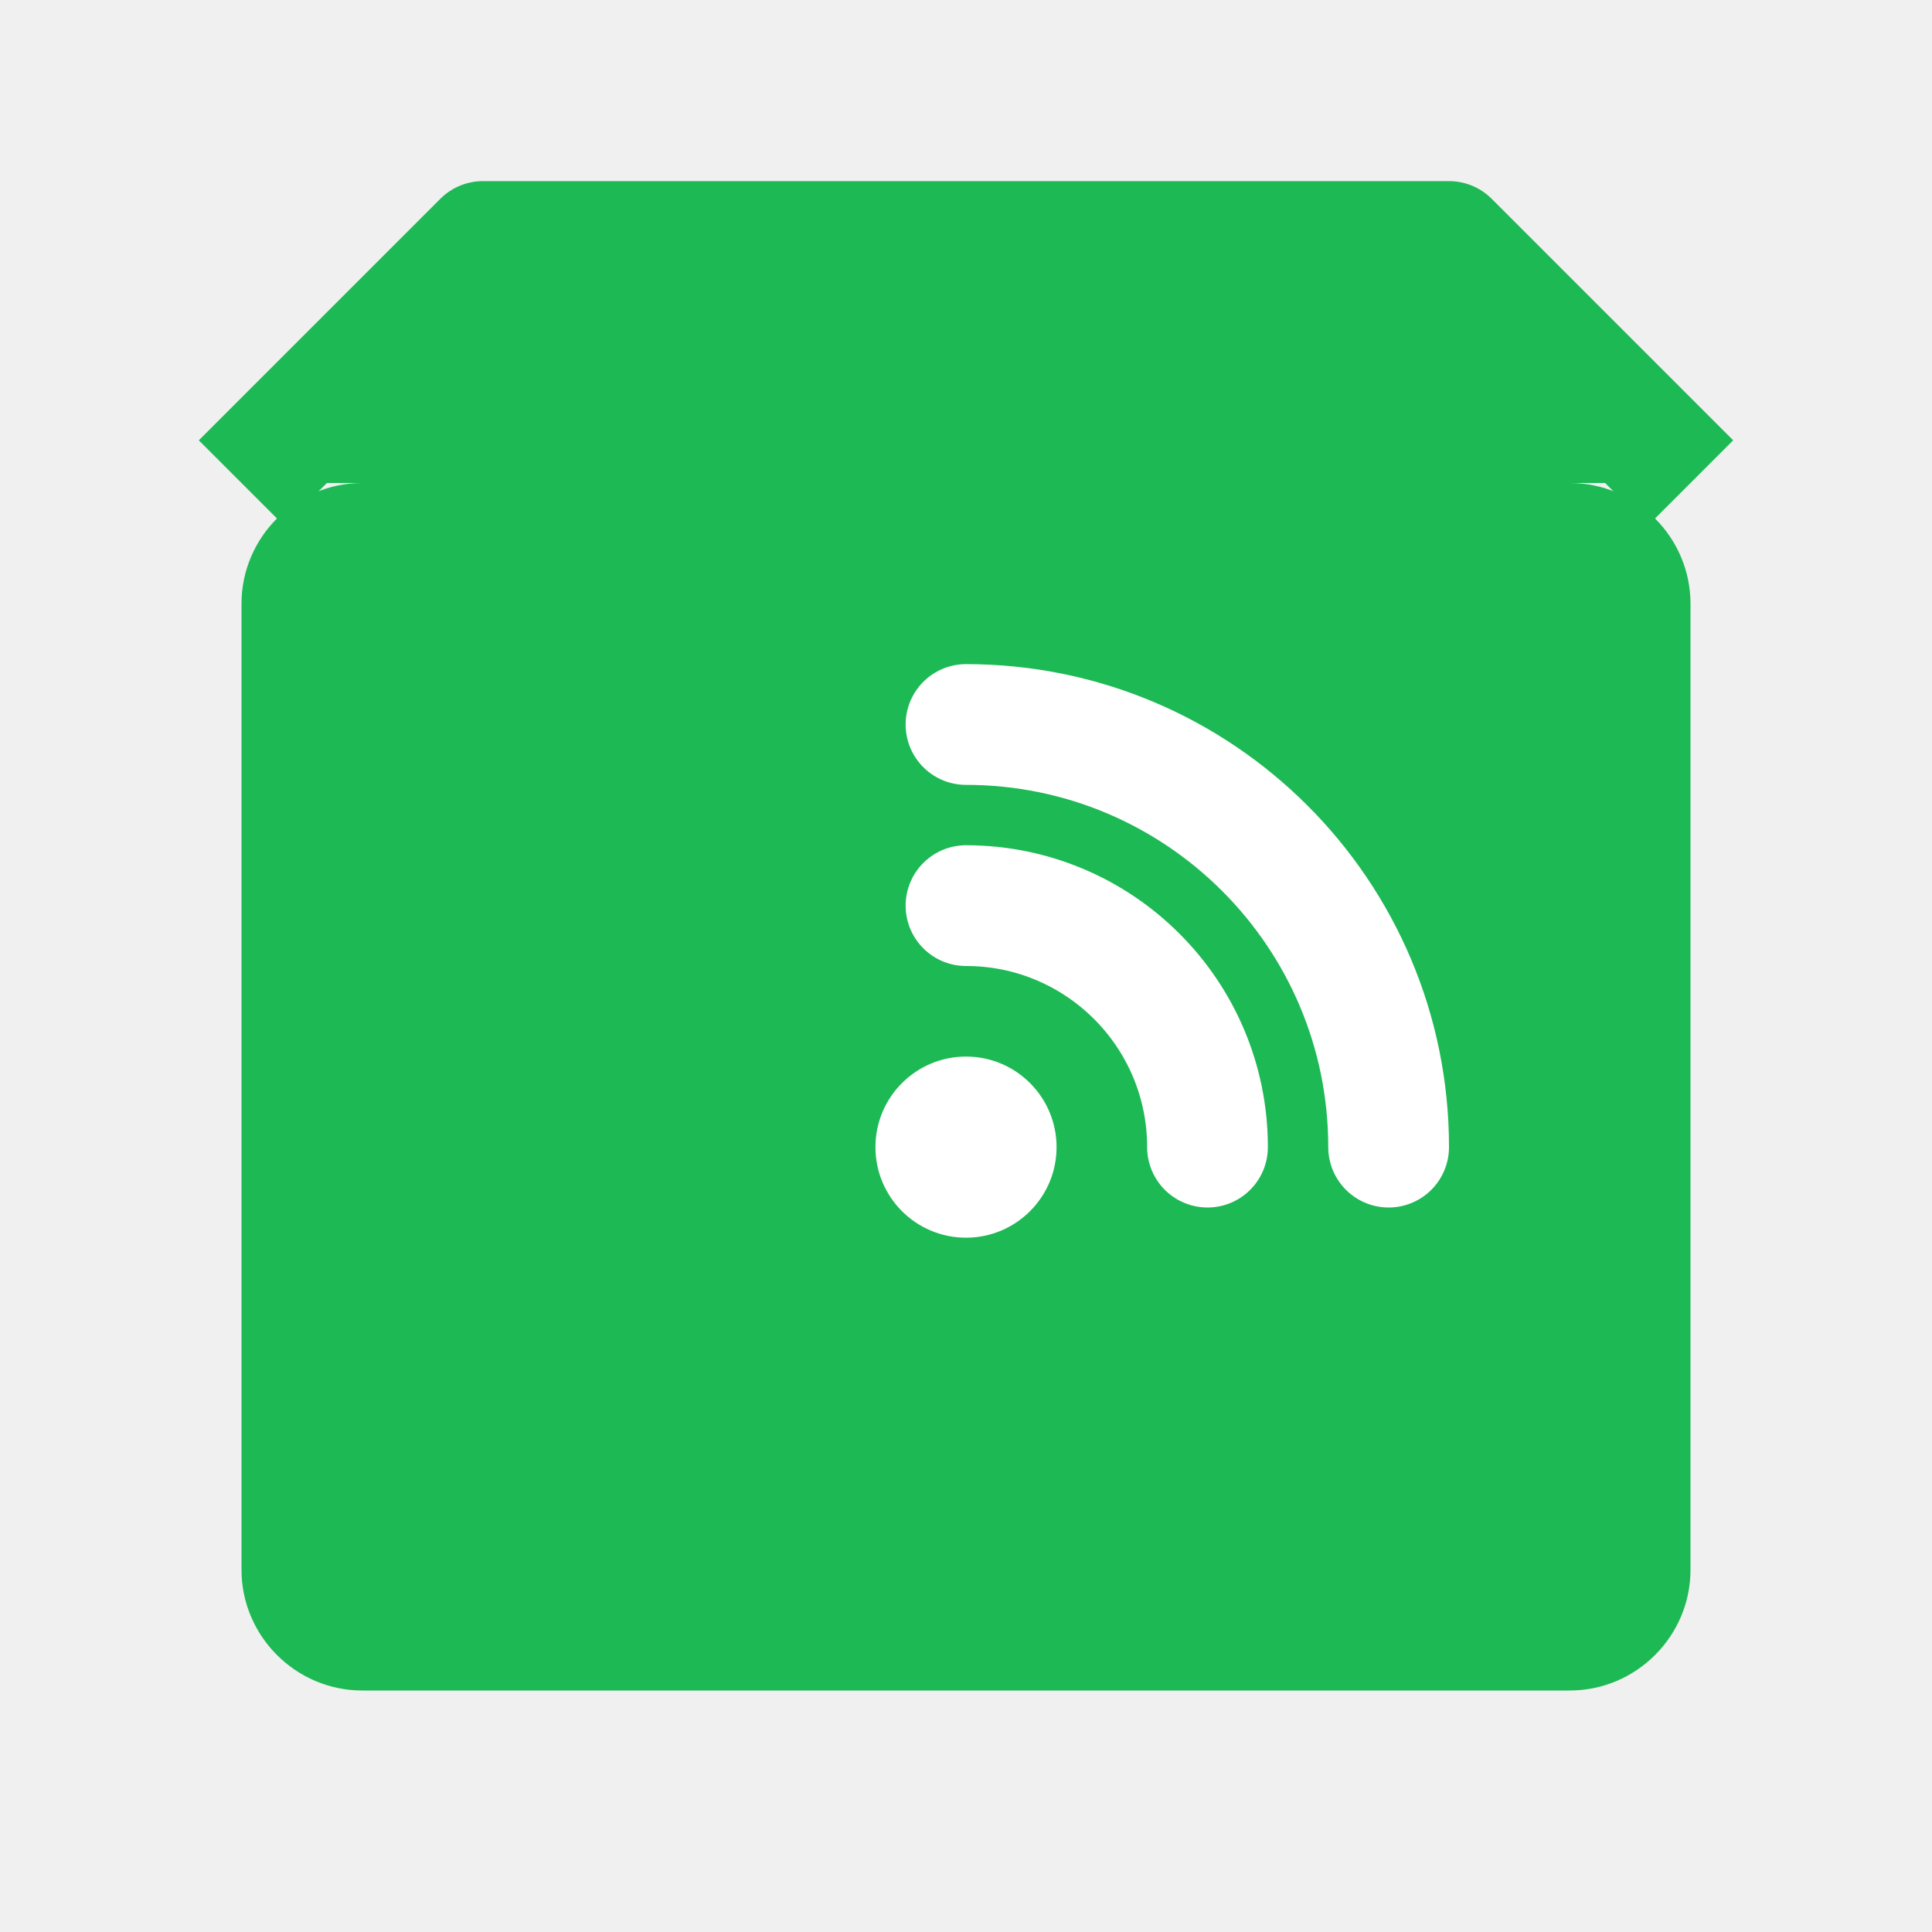
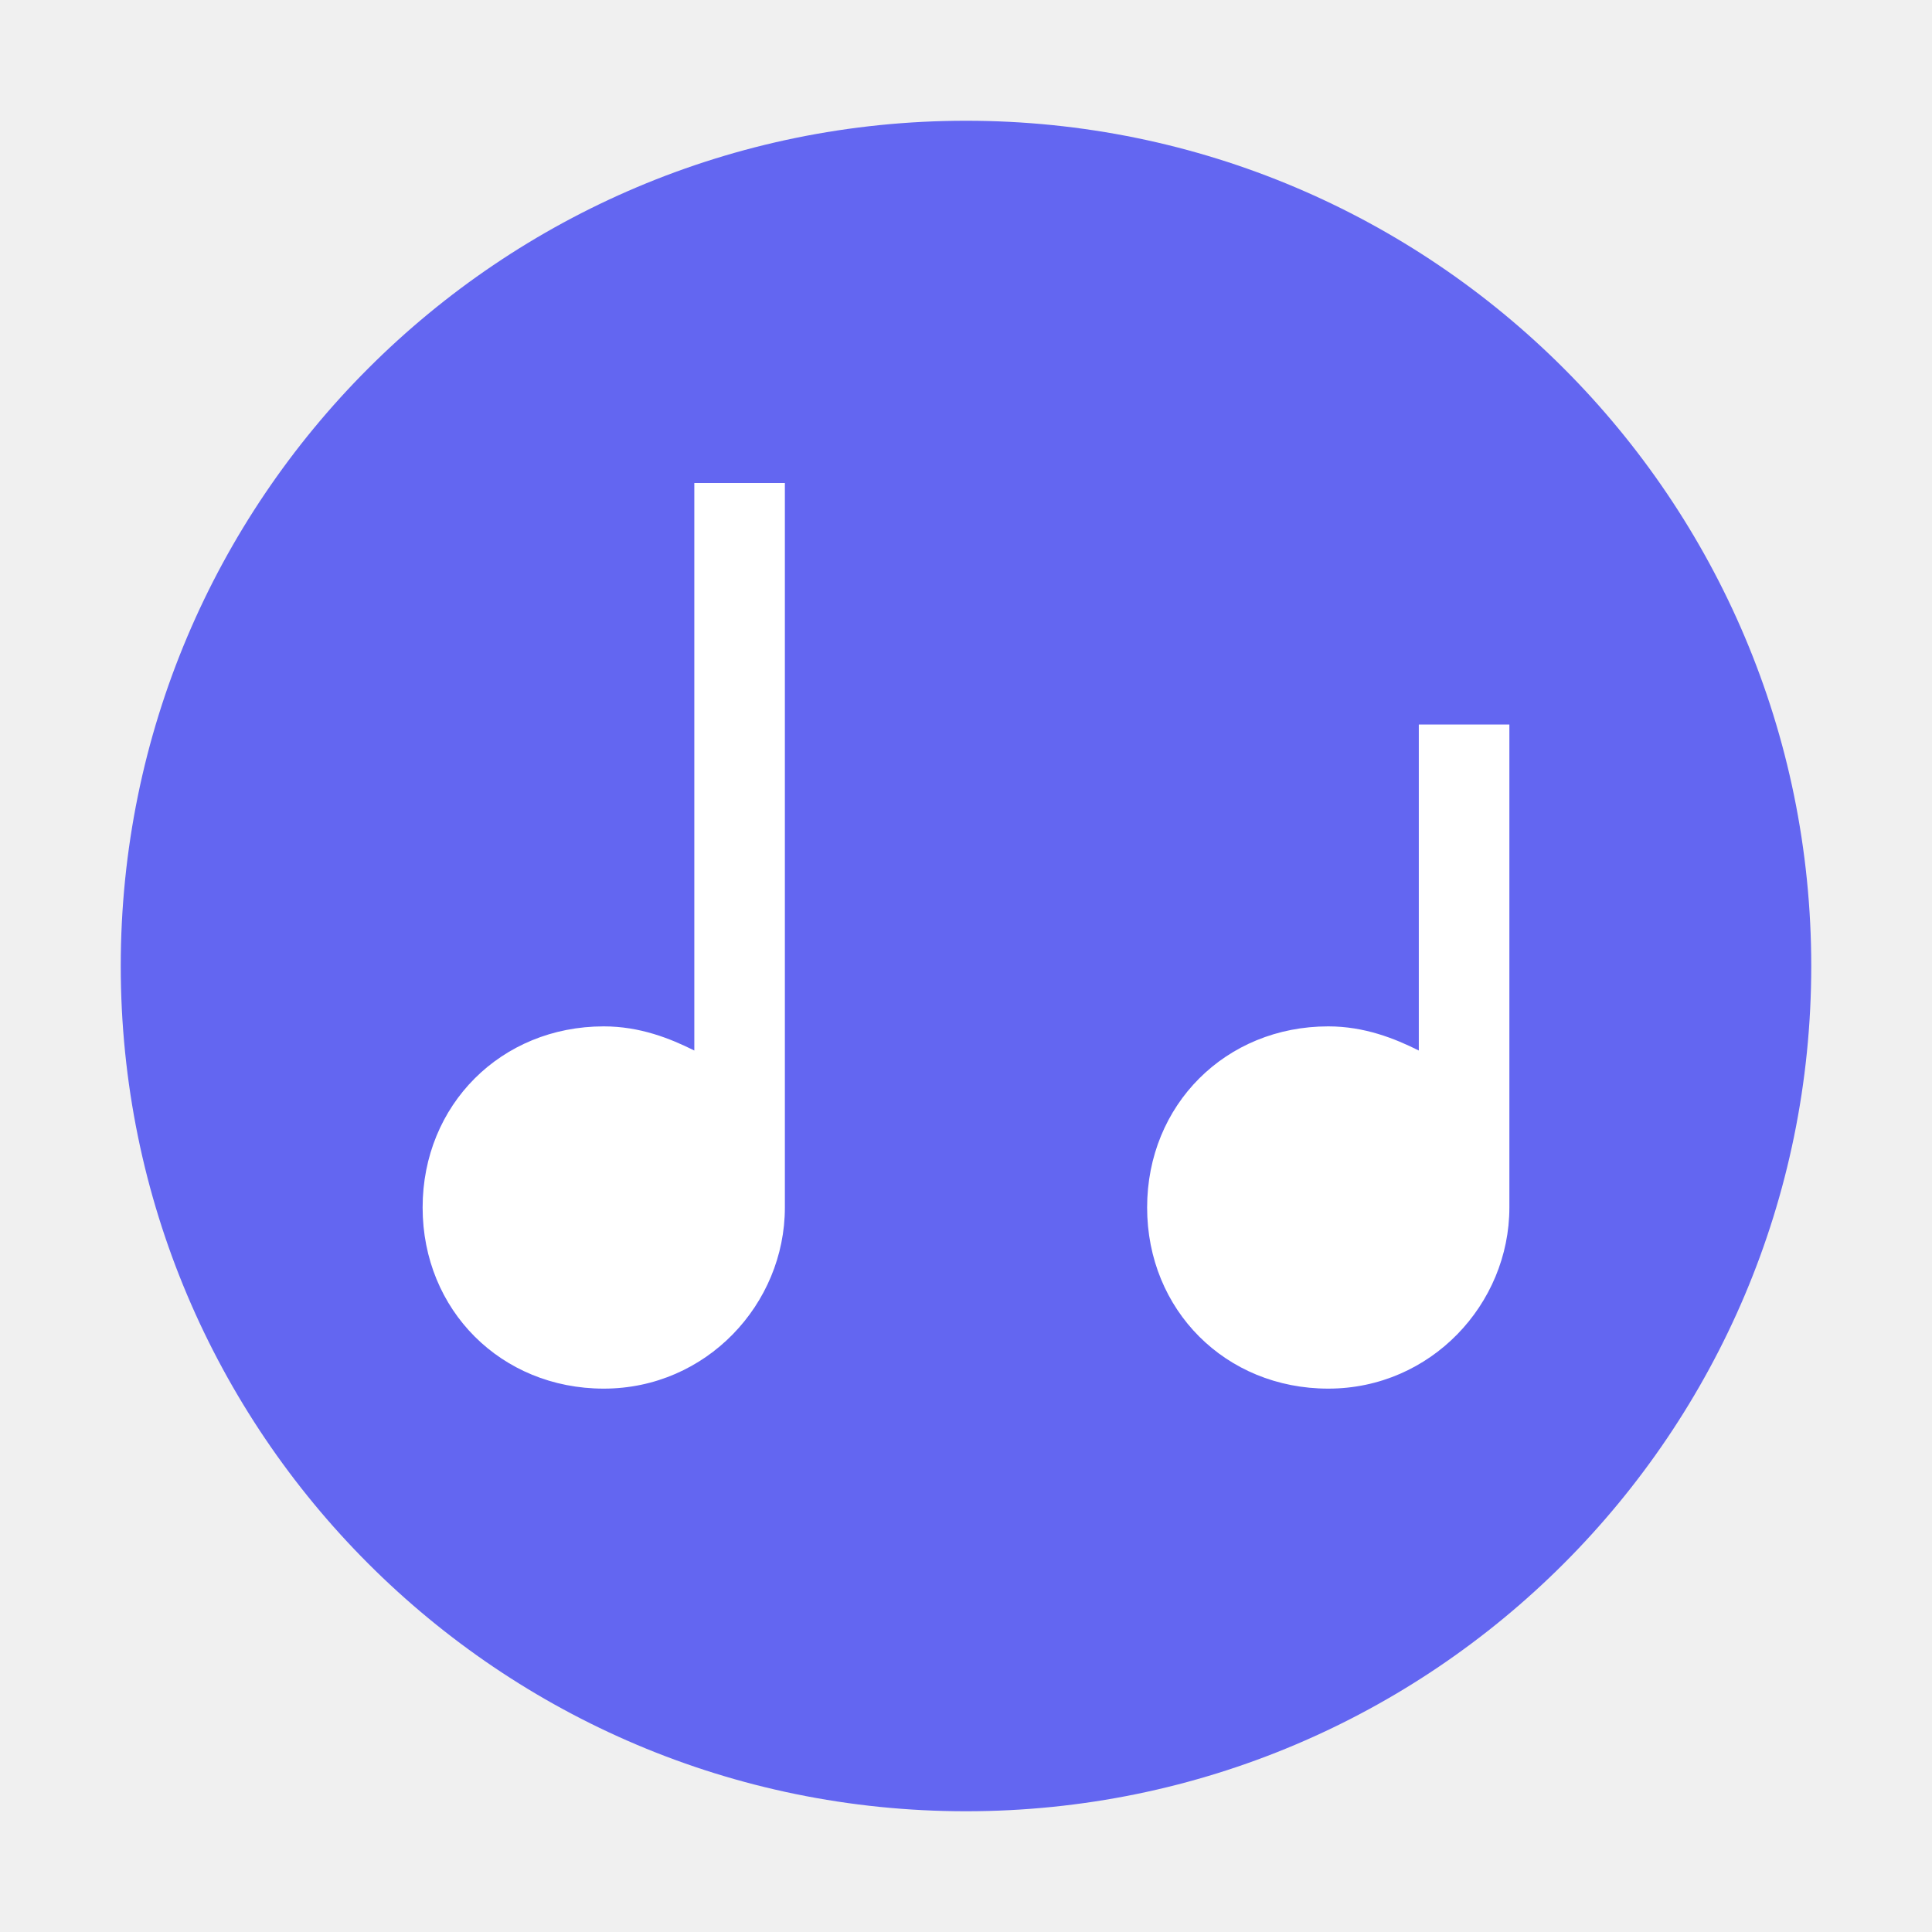
<svg xmlns="http://www.w3.org/2000/svg" viewBox="0 0 32 32">
-   <path d="M6 8h20c1.1 0 2 .9 2 2v16c0 1.1-.9 2-2 2H6c-1.1 0-2-.9-2-2V10c0-1.1.9-2 2-2z" fill="#1DB954" />
-   <path d="M28 8l-4-4H8L4 8" fill="#1DB954" stroke="#1DB954" stroke-width="2" stroke-linejoin="round" />
-   <path d="M16 12a7 7 0 0 1 7 7" fill="none" stroke="white" stroke-width="2" stroke-linecap="round" />
-   <path d="M16 15a4 4 0 0 1 4 4" fill="none" stroke="white" stroke-width="2" stroke-linecap="round" />
-   <circle cx="16" cy="19" r="1.5" fill="white" />
+   <circle cx="16" cy="16" r="14" fill="#6366F1" />
+   <path d="M13 8v12c0 1.6-1.3 3-3 3s-3-1.3-3-3 1.3-3 3-3c.6 0 1.1.2 1.5.4V8H13z" fill="white" />
+   <circle cx="10" cy="20" r="1.5" fill="white" />
+   <path d="M25 12v8c0 1.6-1.3 3-3 3s-3-1.3-3-3 1.3-3 3-3c.6 0 1.1.2 1.5.4V12H25z" fill="white" />
+   <circle cx="22" cy="20" r="1.5" fill="white" />
</svg>
